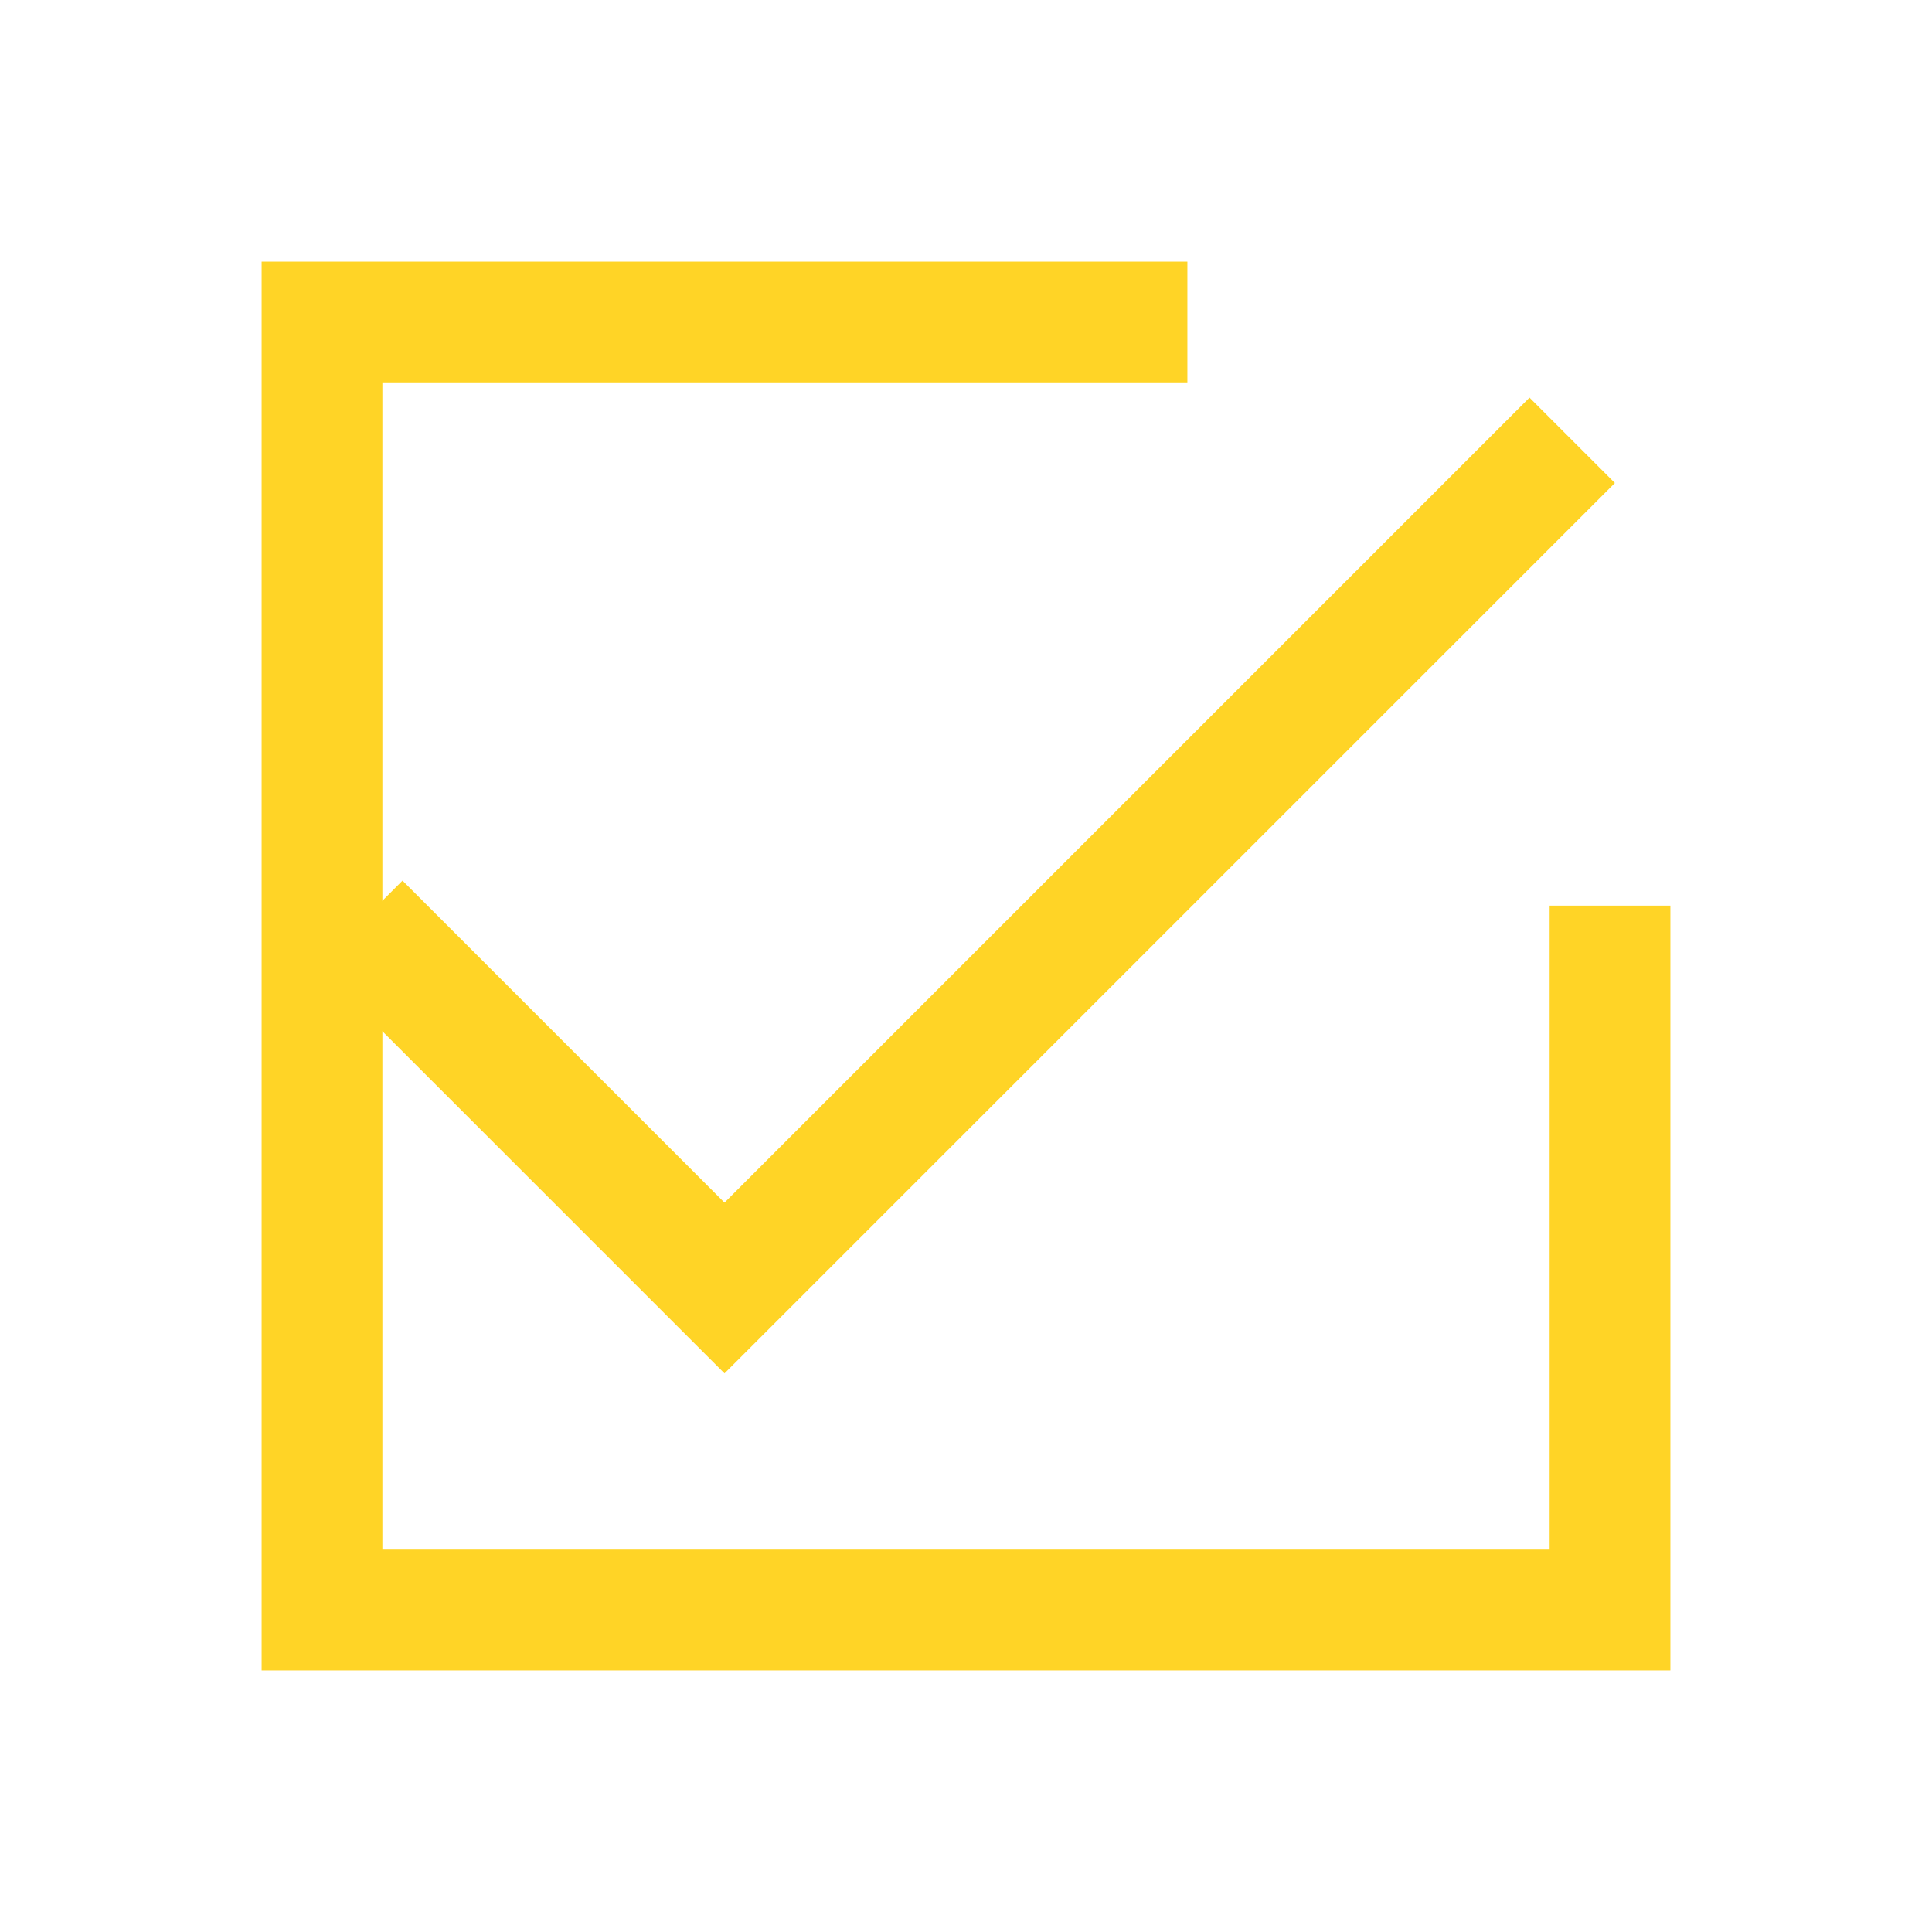
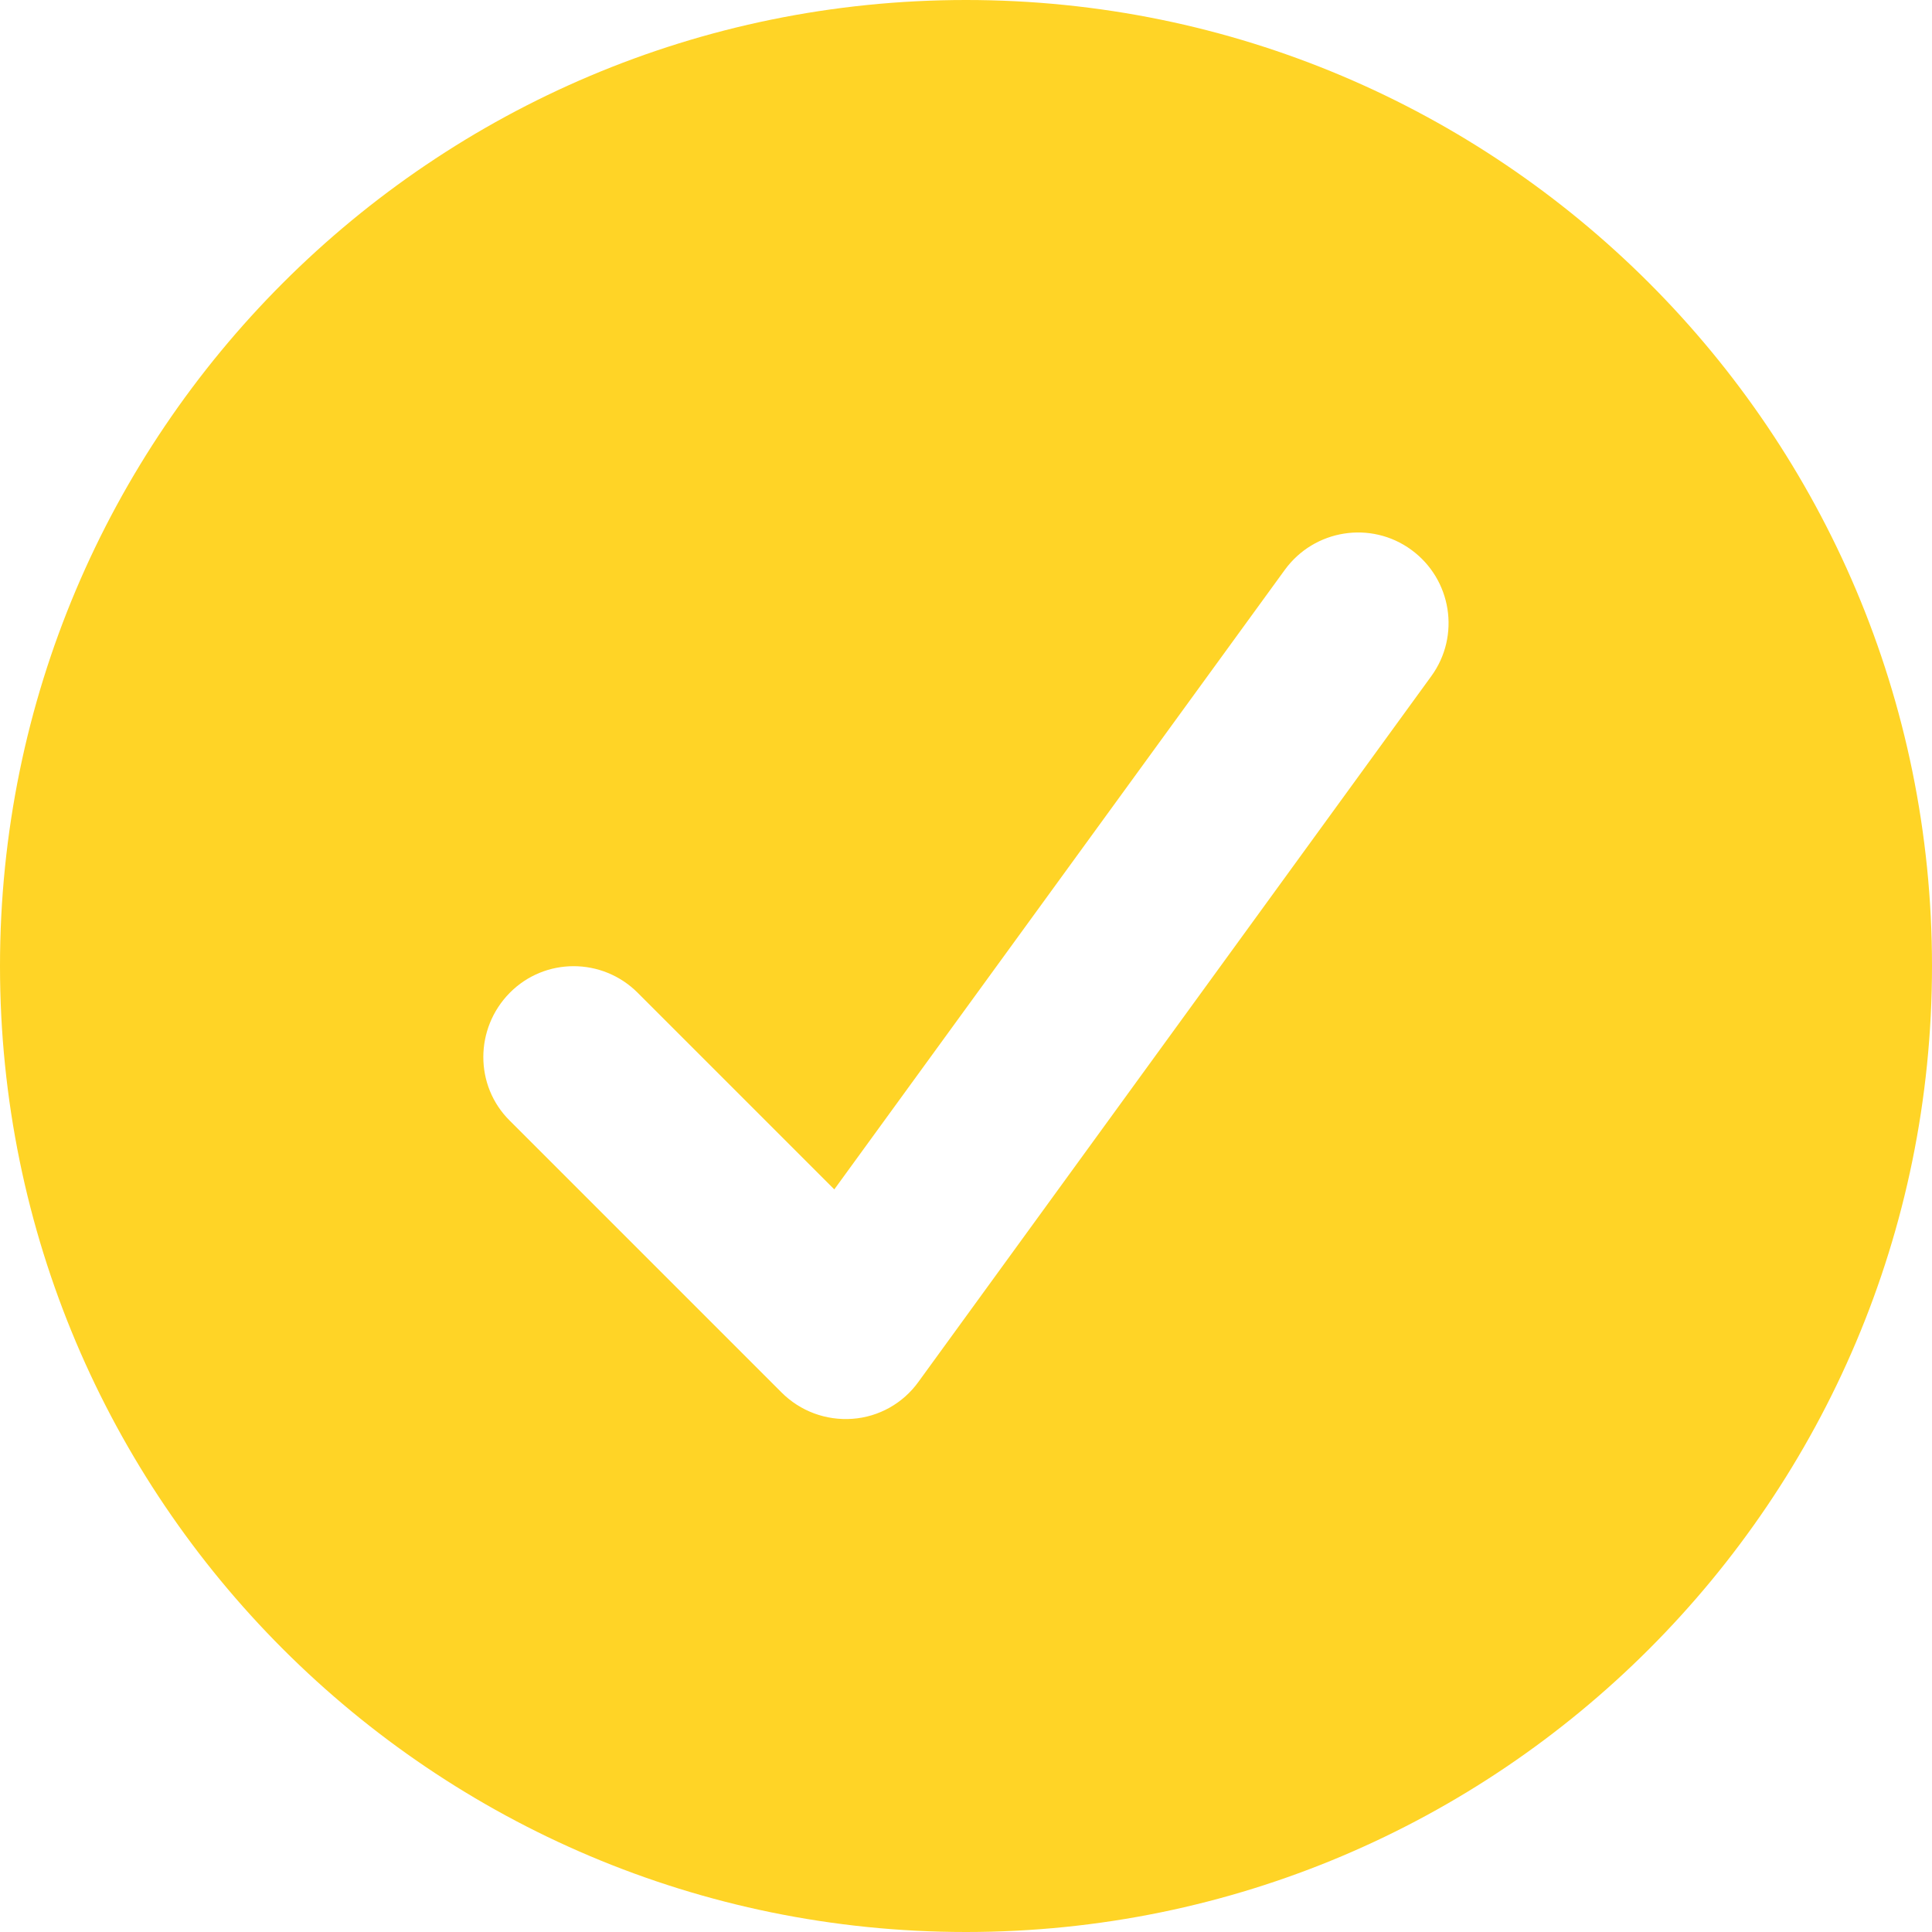
- <svg xmlns="http://www.w3.org/2000/svg" width="24" height="24" viewBox="0 0 24 24" fill="none" stroke="#FFD426" stroke-width="1.5" stroke-linecap="square" stroke-linejoin="miter">
-   <path d="m5 12 4 4 10-10" />
-   <path d="M20 12v8H4V4h10" />
+ <svg xmlns="http://www.w3.org/2000/svg" width="24" height="24" viewBox="0 0 512 512" fill="#FFD426">
+   <path d="M256 512a256 256 0 1 1 0-512 256 256 0 1 1 0 512zM374 145.7c-10.7-7.8-25.7-5.4-33.5 5.3L221.1 315.2 169 263.1c-9.4-9.4-24.6-9.4-33.9 0s-9.4 24.6 0 33.9l72 72c5 5 11.8 7.5 18.8 7s13.4-4.1 17.5-9.8L379.3 179.2c7.8-10.7 5.4-25.7-5.3-33.5z" />
</svg>
